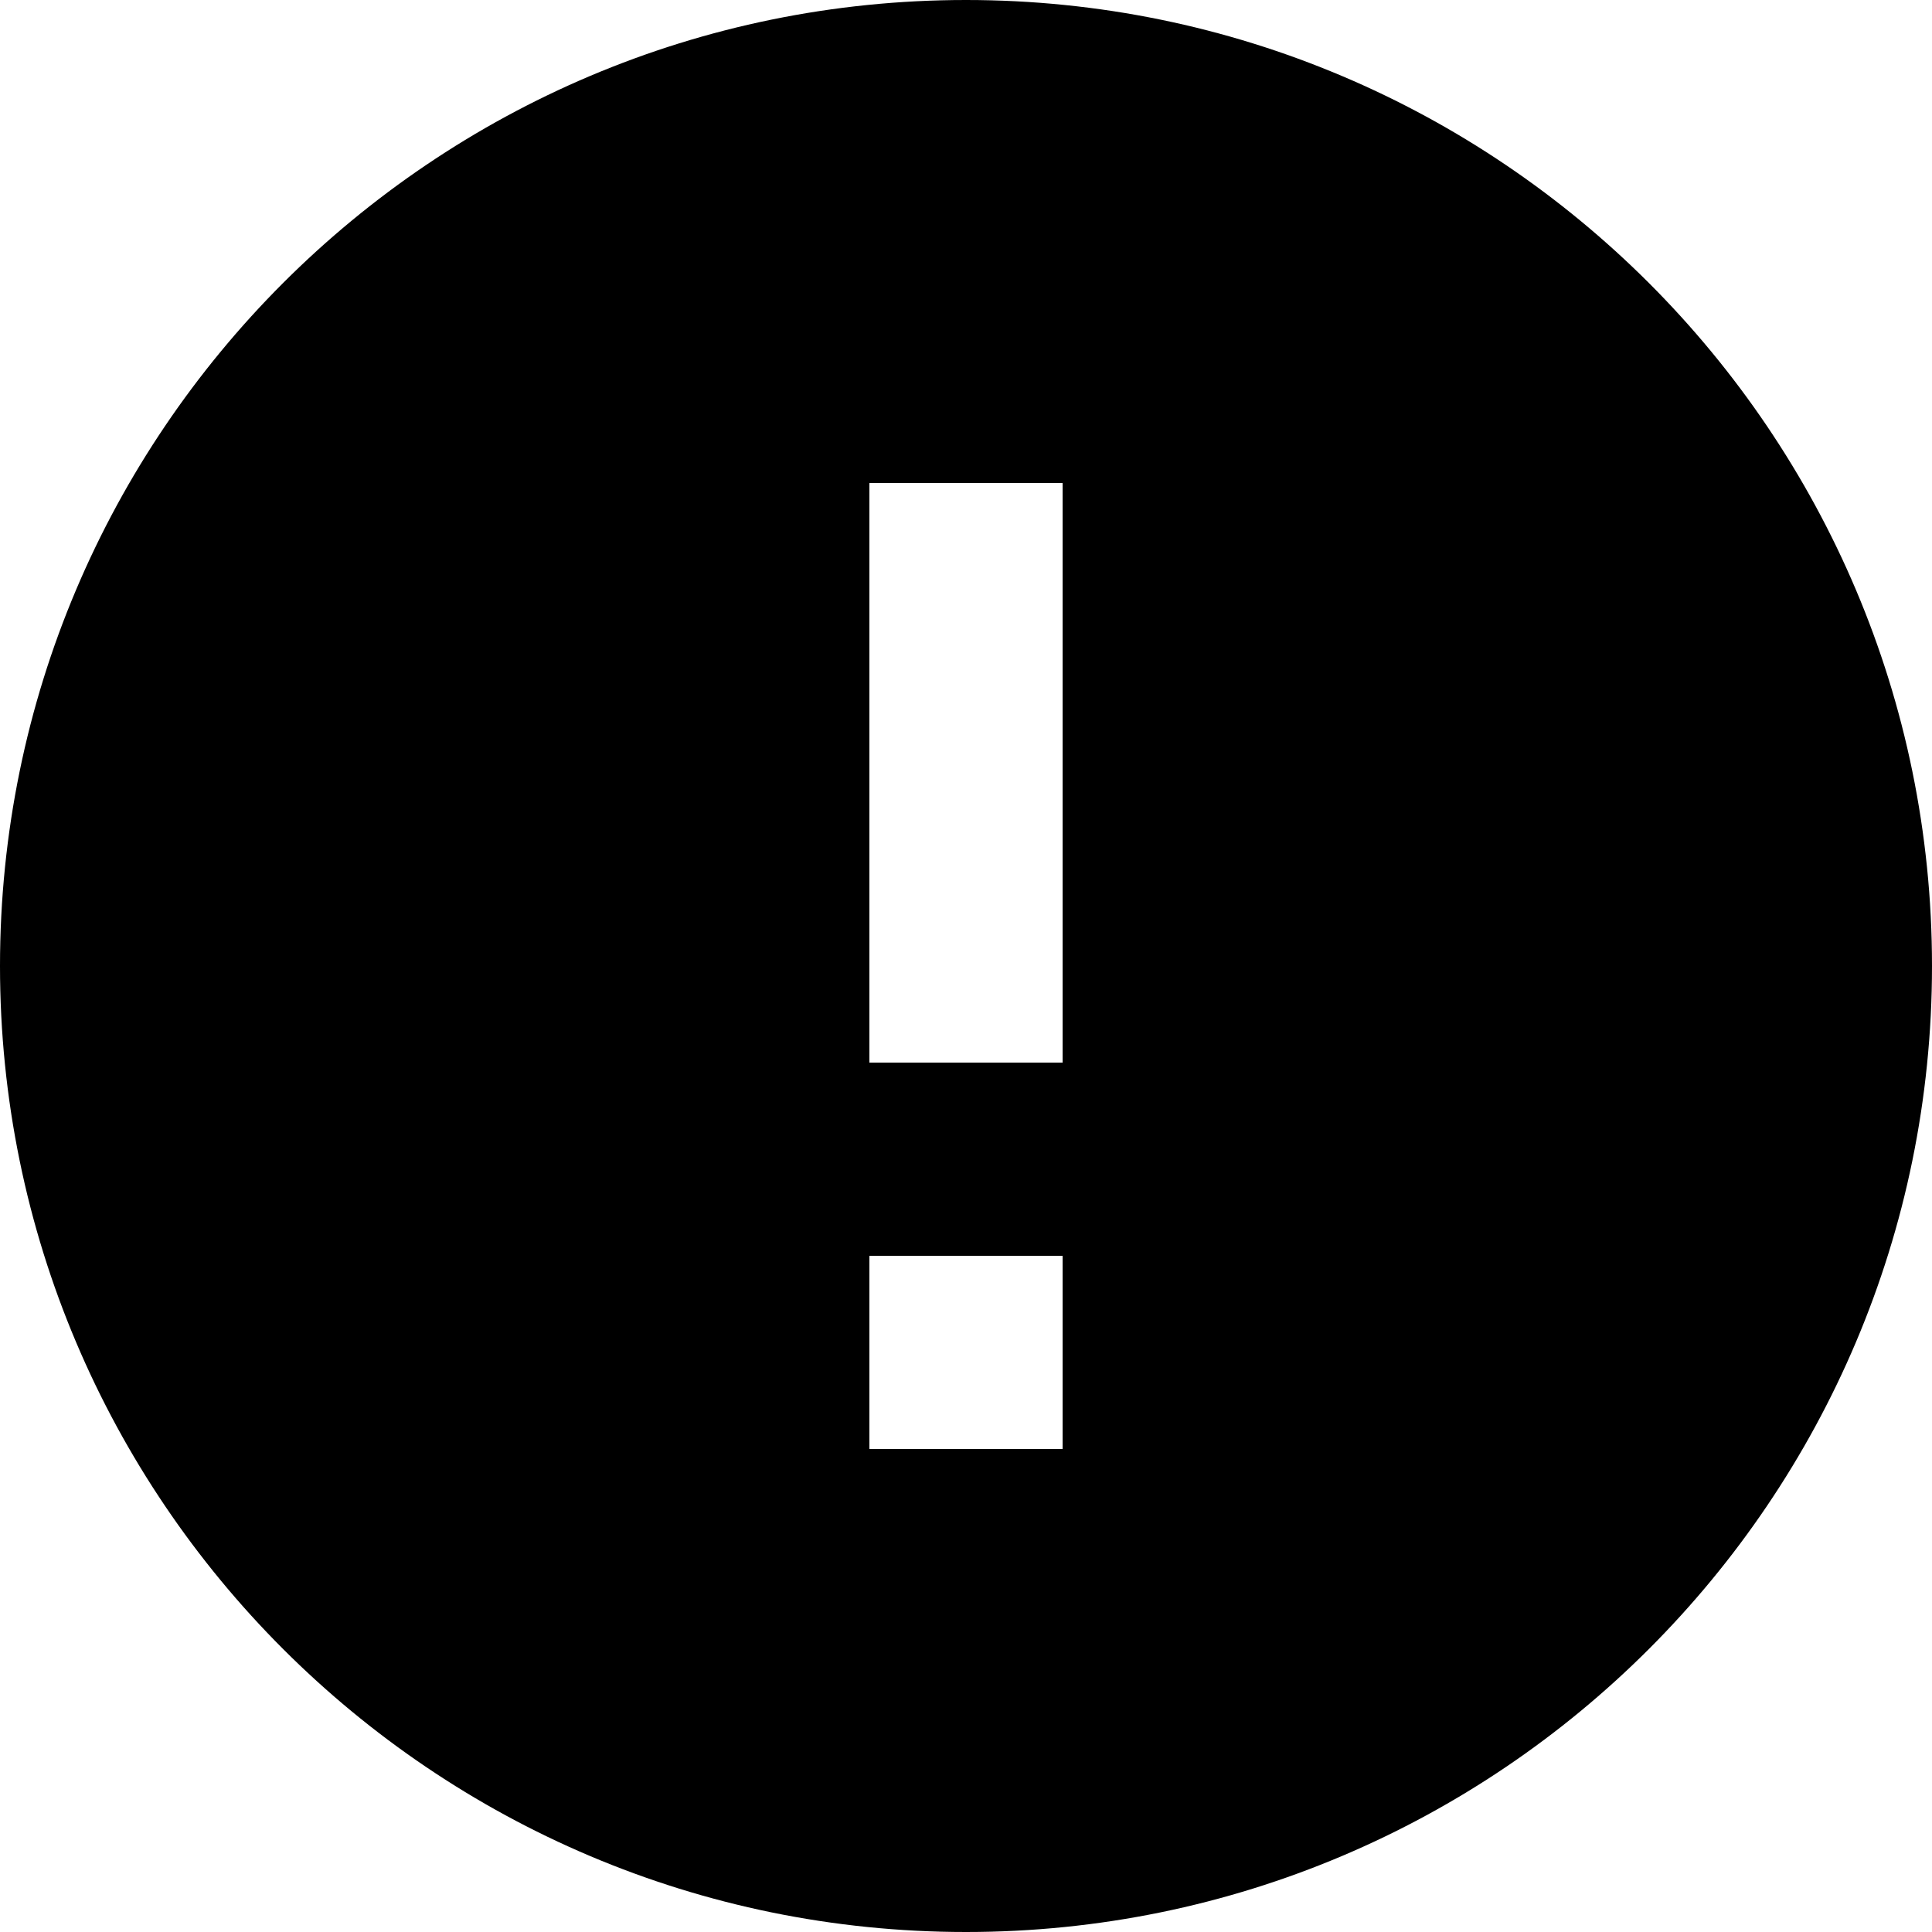
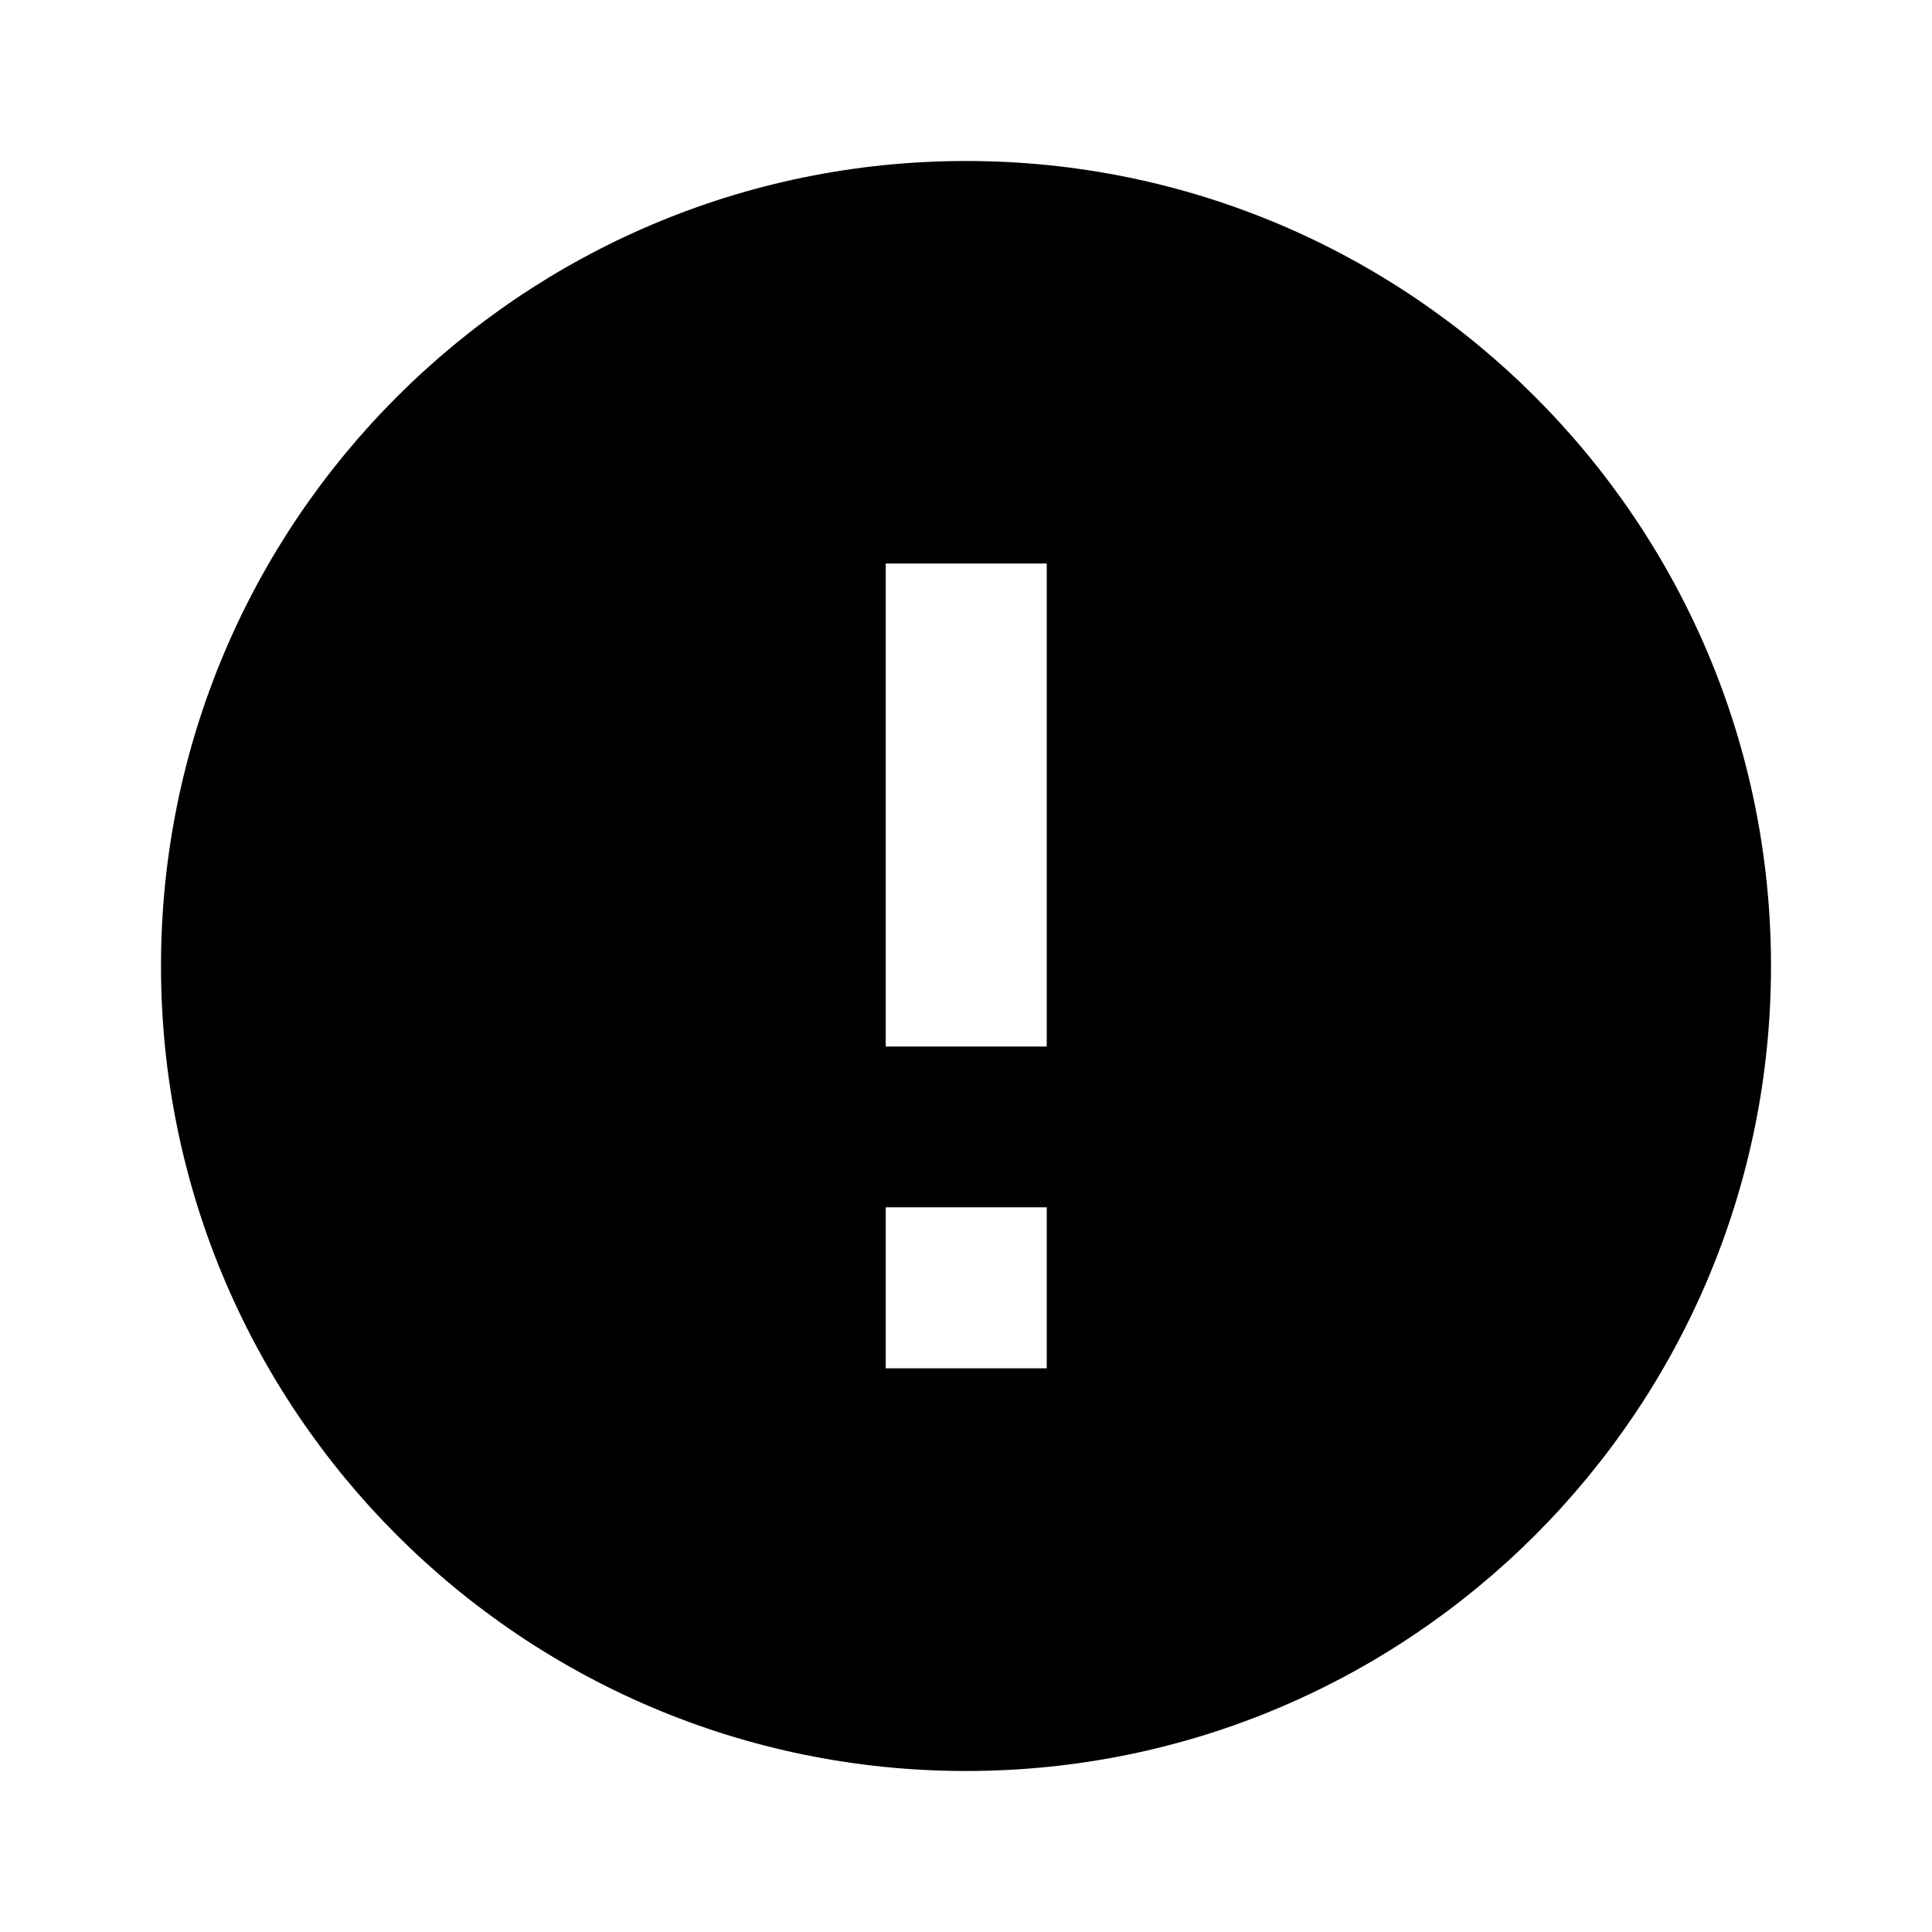
<svg xmlns="http://www.w3.org/2000/svg" viewBox="0 0 24 24">
-   <path fill-rule="evenodd" clip-rule="evenodd" d="M12 0C5.376 0 0 5.376 0 12C0 18.624 5.376 24 12 24C18.624 24 24 18.624 24 12C24 5.376 18.624 0 12 0ZM13.2 13.2H10.8V6H13.2V13.2ZM10.8 18H13.2V15.6H10.8V18Z" />
+   <path fill-rule="evenodd" clip-rule="evenodd" d="M12 2C6.48 2 2 6.48 2 12C2 17.52 6.48 22 12 22C17.52 22 22 17.52 22 12C22 6.48 17.52 2 12 2ZM13.003 13H11.003V7H13.003V13ZM11.003 16.998H13.003V14.998H11.003V16.998Z" />
</svg>
